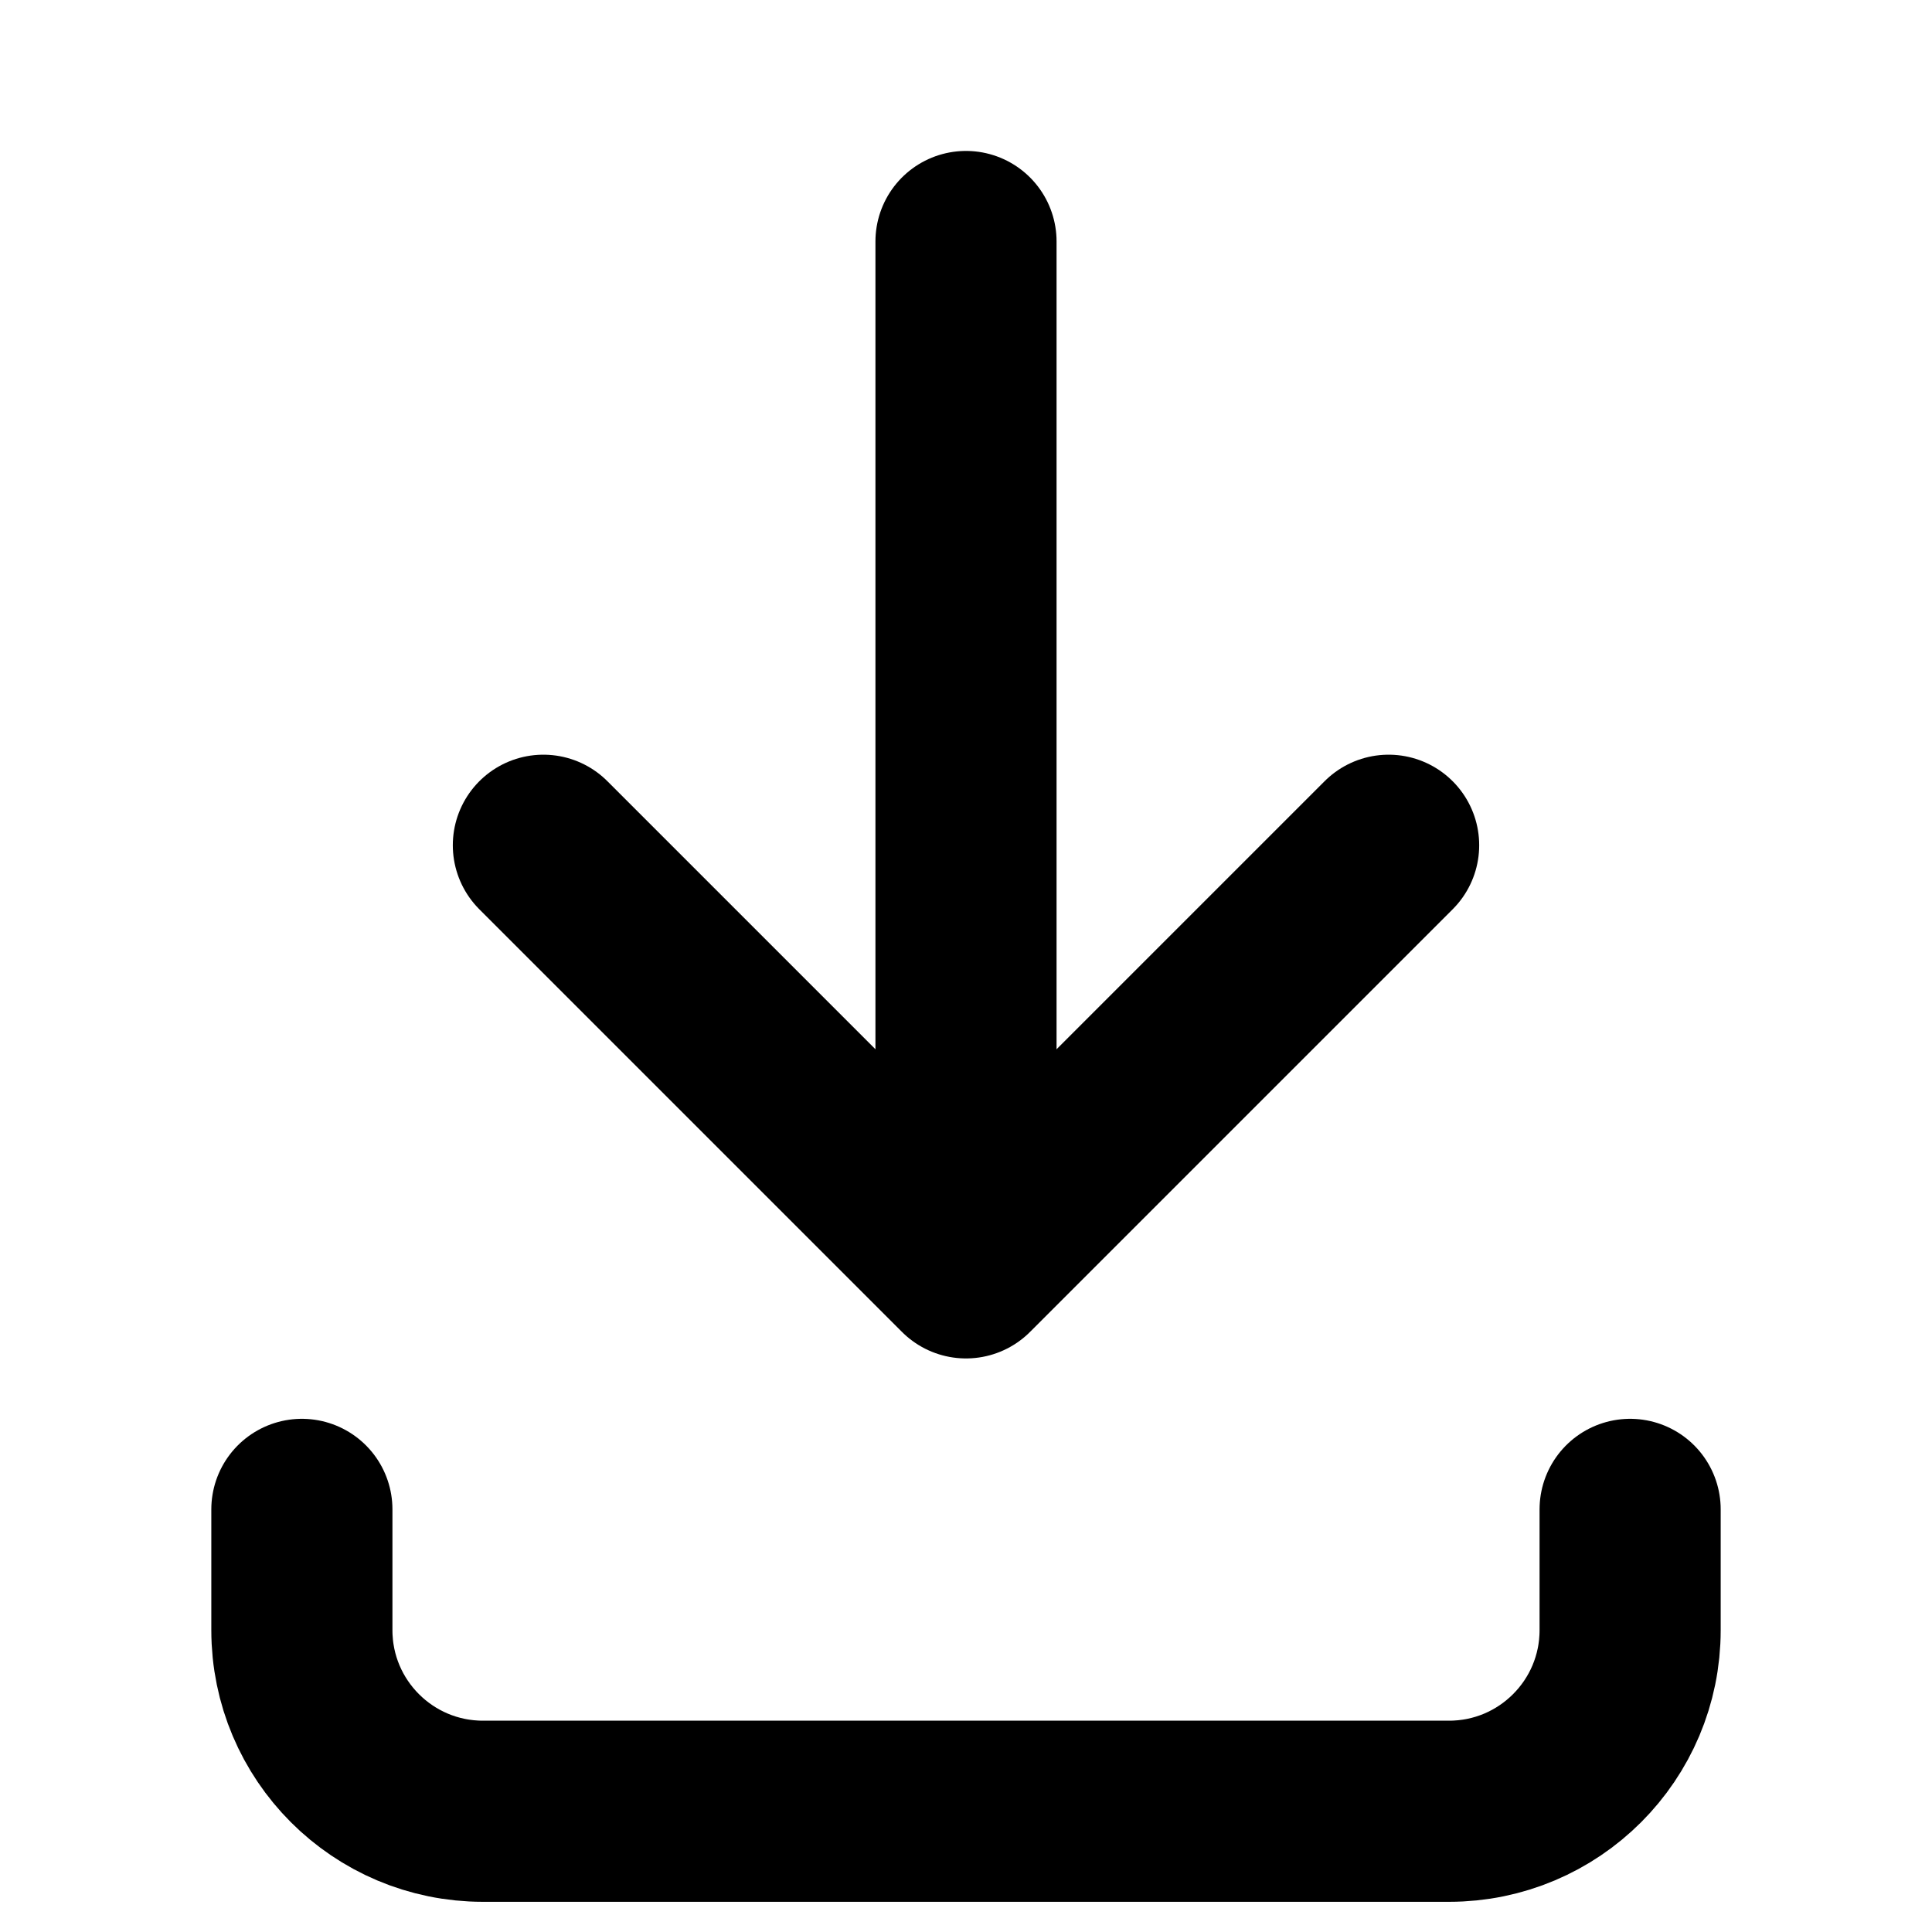
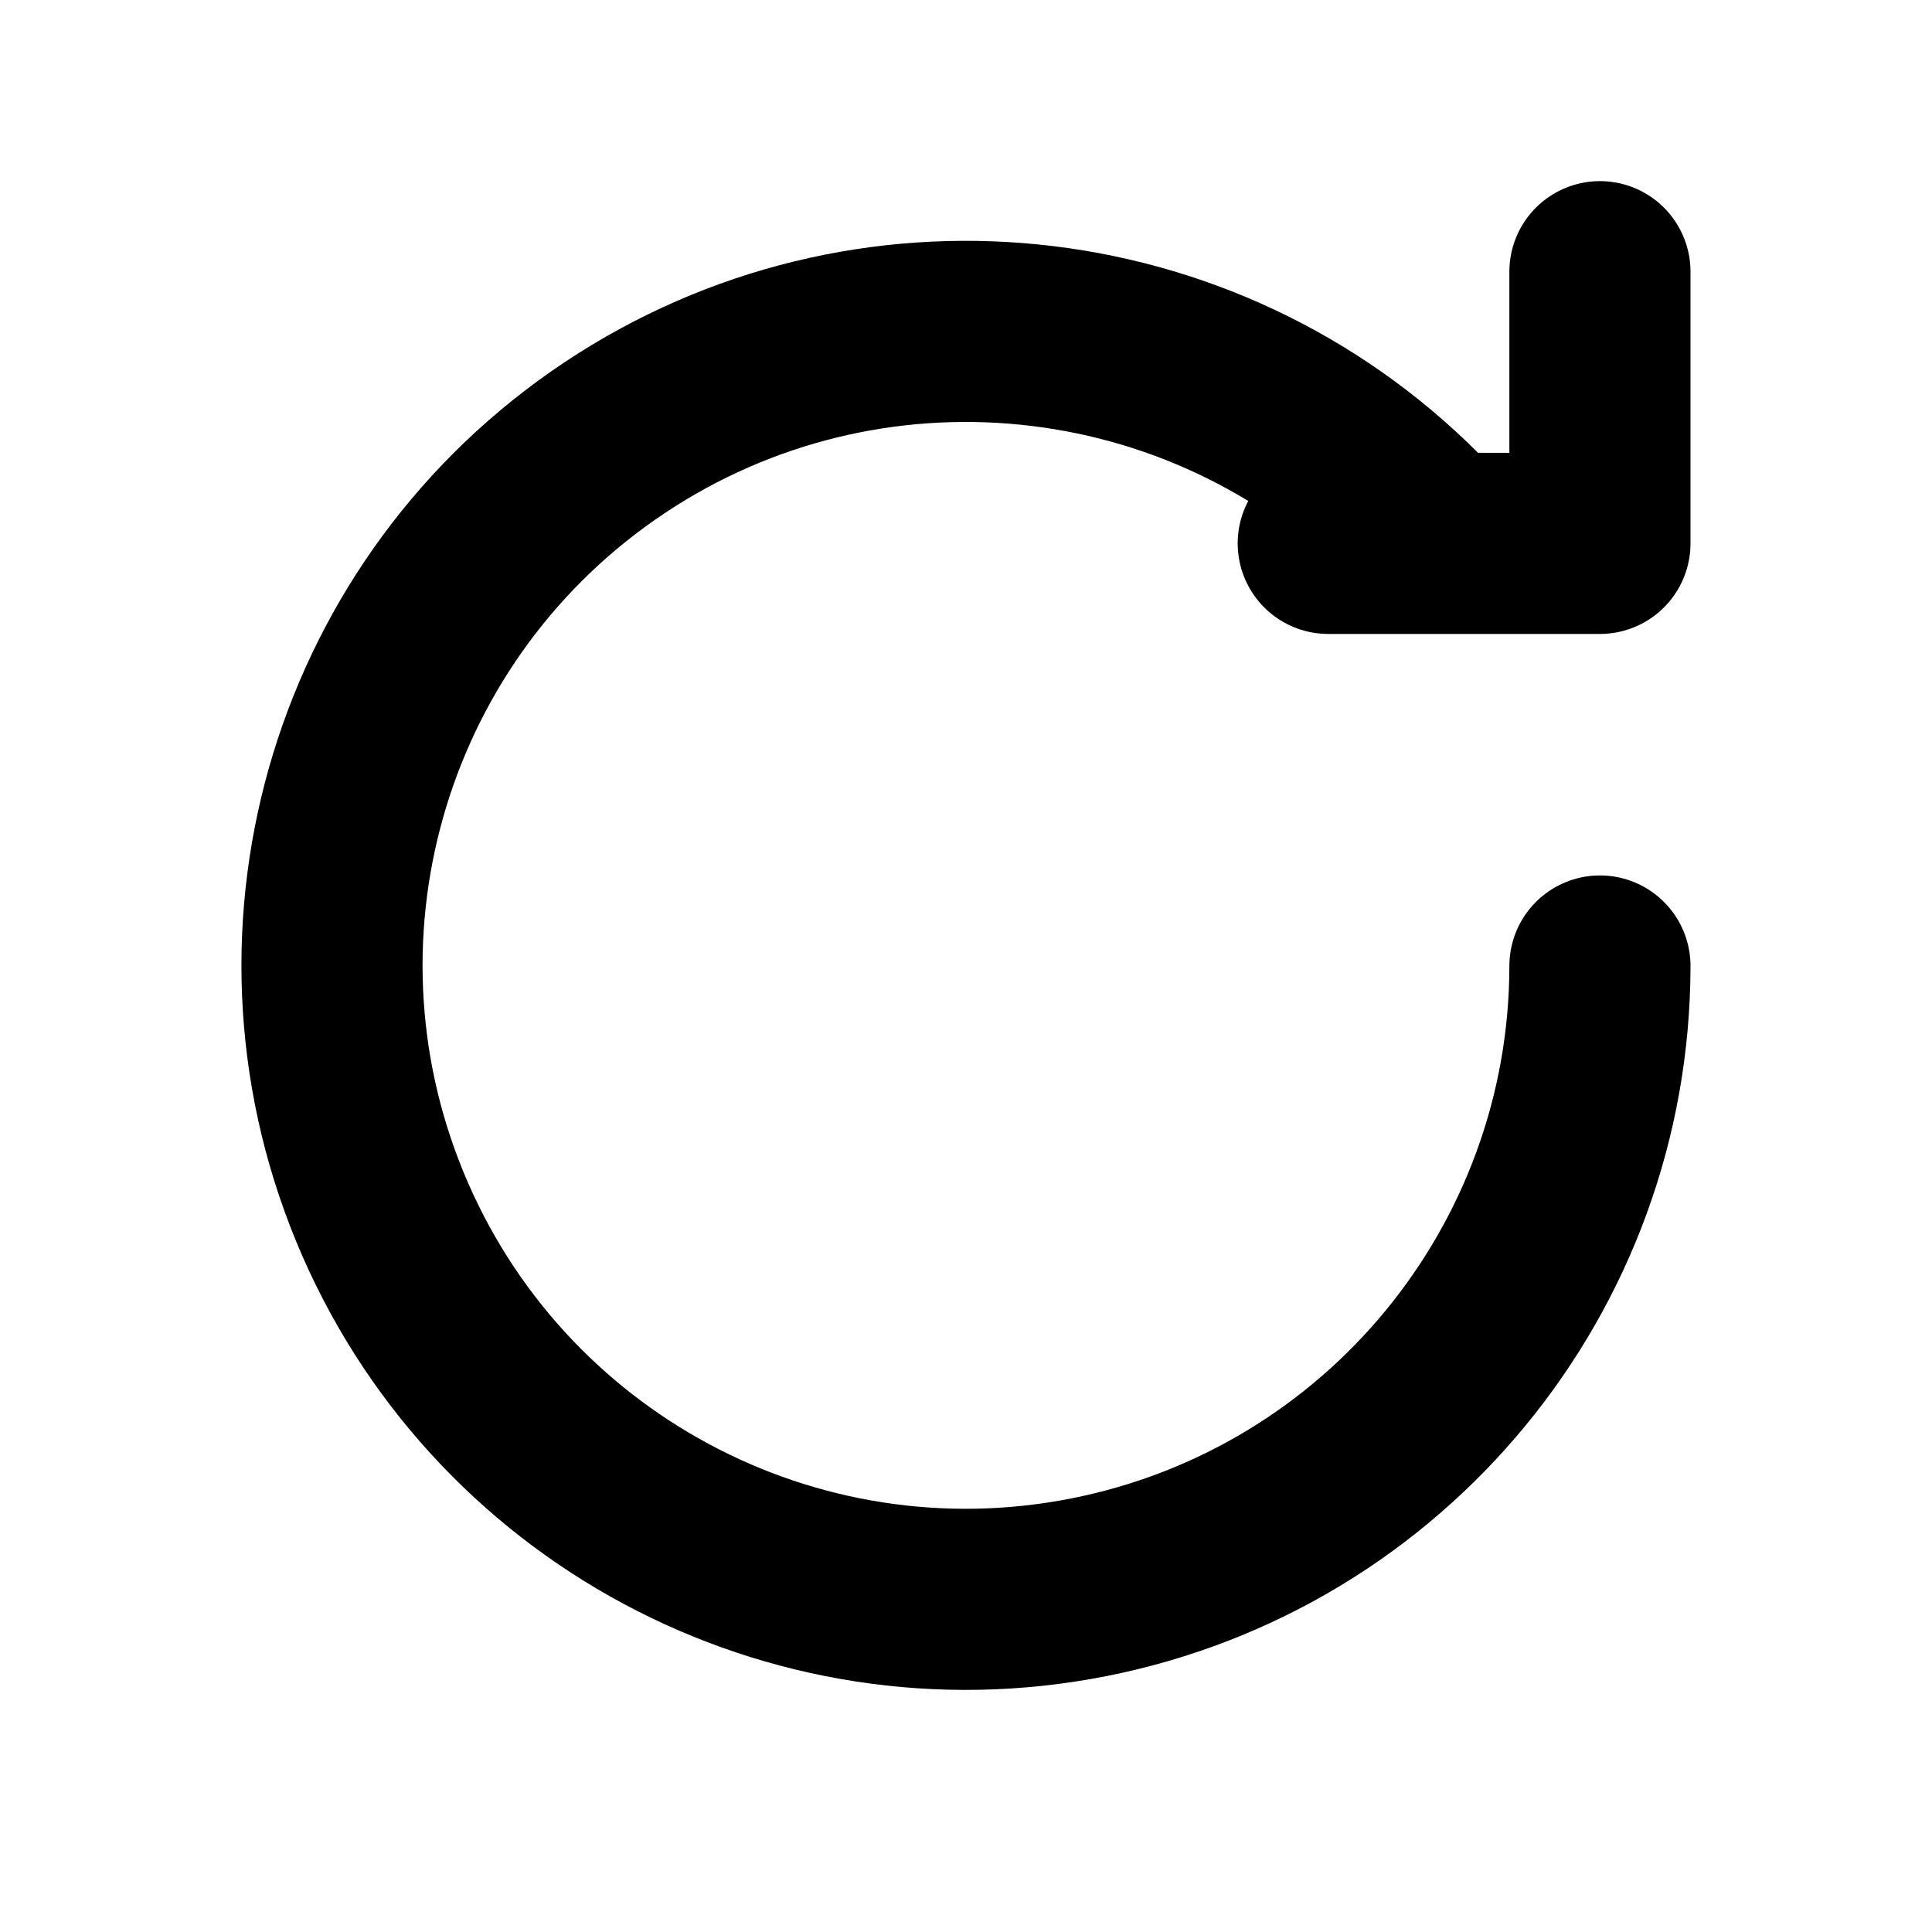
<svg xmlns="http://www.w3.org/2000/svg" width="16" height="16" viewBox="0 0 16 16" fill="none" stroke="black" stroke-width="1.5" stroke-linecap="round" stroke-linejoin="round">
-   <path d="M8 2v8" />
-   <path d="M4.5 7 8 10.5 11.5 7" />
-   <path d="M2.5 12.5v1A1.5 1.5 0 0 0 4 15h8a1.5 1.5 0 0 0 1.5-1.5v-1" />
+   <path d="M13.25 8a5.25 5.25 0 1 1-1.53-3.71" />
+   <path d="M13.25 2.25V4.5h-2.25" />
</svg>
